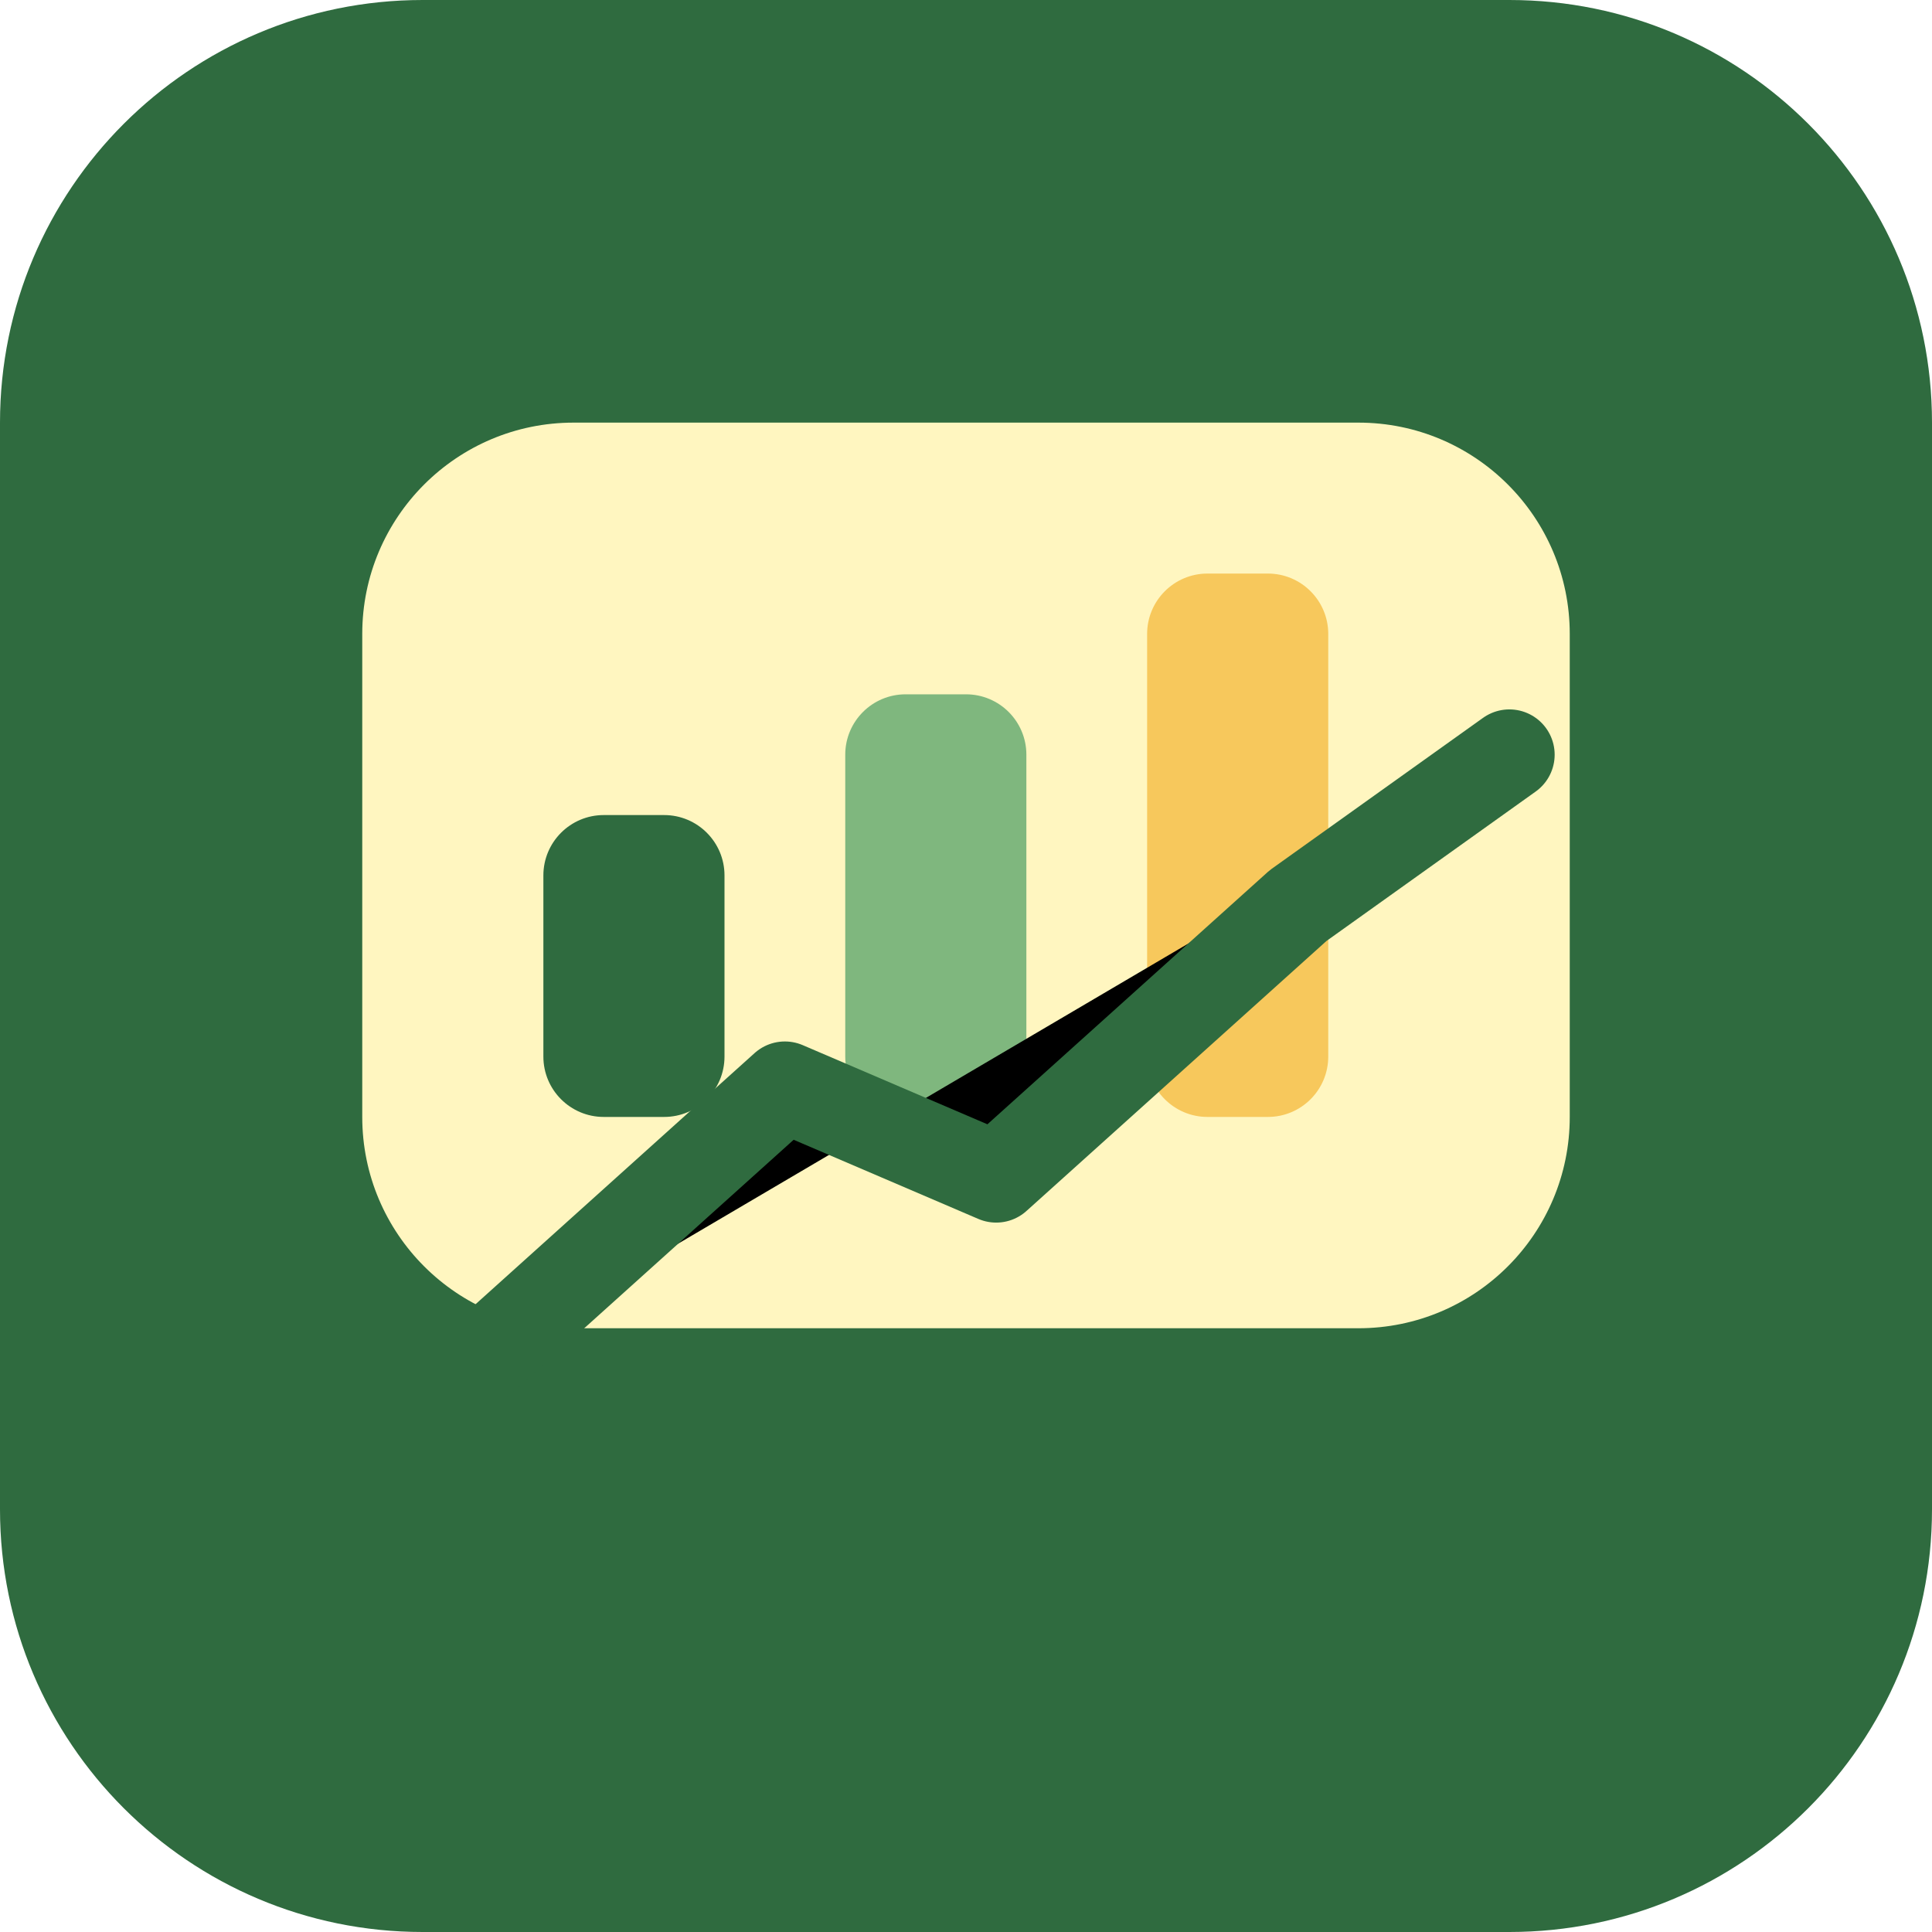
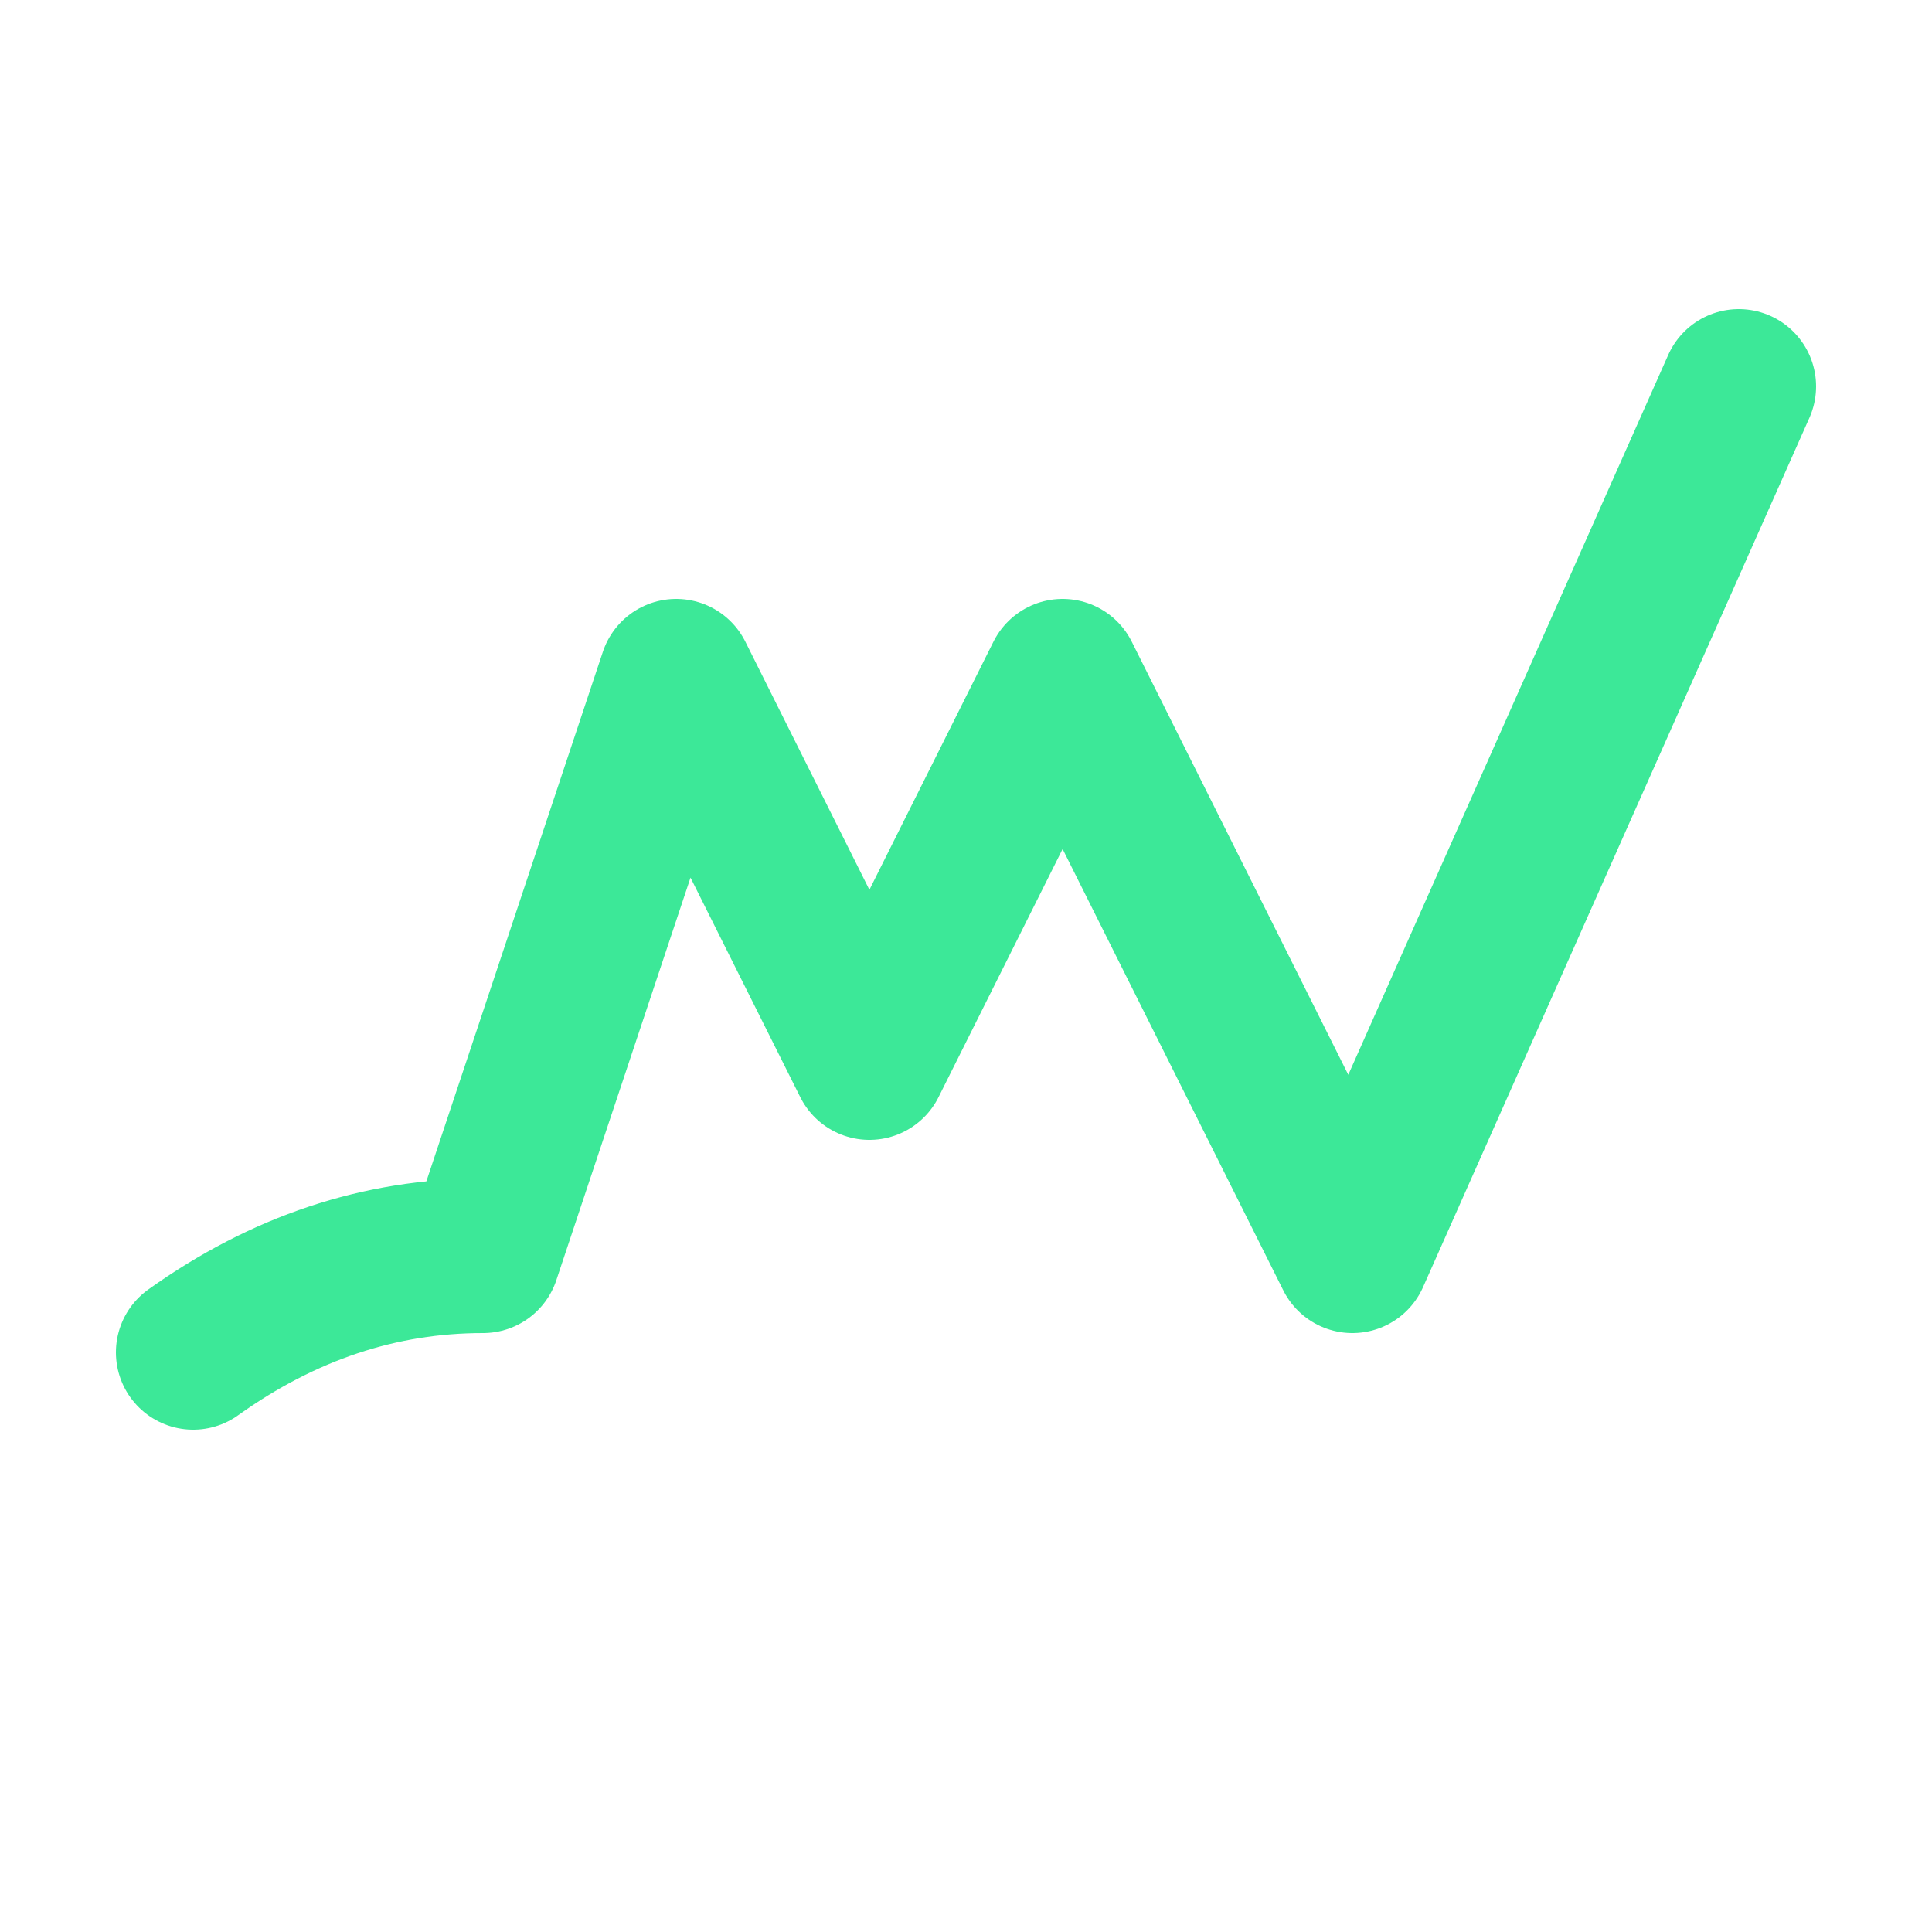
- <svg xmlns="http://www.w3.org/2000/svg" width="64" height="64" viewBox="0 0 64 64">
-   <rect width="64" height="64" rx="14" fill="#2f6b3f" />
-   <rect x="12" y="14" width="40" height="30" rx="7" fill="#fff6c0" />
-   <rect x="18" y="27" width="6" height="10" rx="2" fill="#2f6b3f" />
-   <rect x="28" y="23" width="6" height="14" rx="2" fill="#7fb77e" />
-   <rect x="38" y="19" width="6" height="18" rx="2" fill="#f7c85c" />
-   <path d="M16 45L26 36L33 39L43 30L50 25" stroke="#2f6b3f" stroke-width="3" stroke-linecap="round" stroke-linejoin="round" />
+ <svg xmlns="http://www.w3.org/2000/svg" width="256" height="256" viewBox="0 0 100 100" fill="none">
+   <path d="M 10 70 Q 17 65 25 65 L 35 35 L 45 55 L 55 35 L 70 65 L 90 20" stroke="#3ce898" stroke-width="8" stroke-linecap="round" stroke-linejoin="round" />
</svg>
